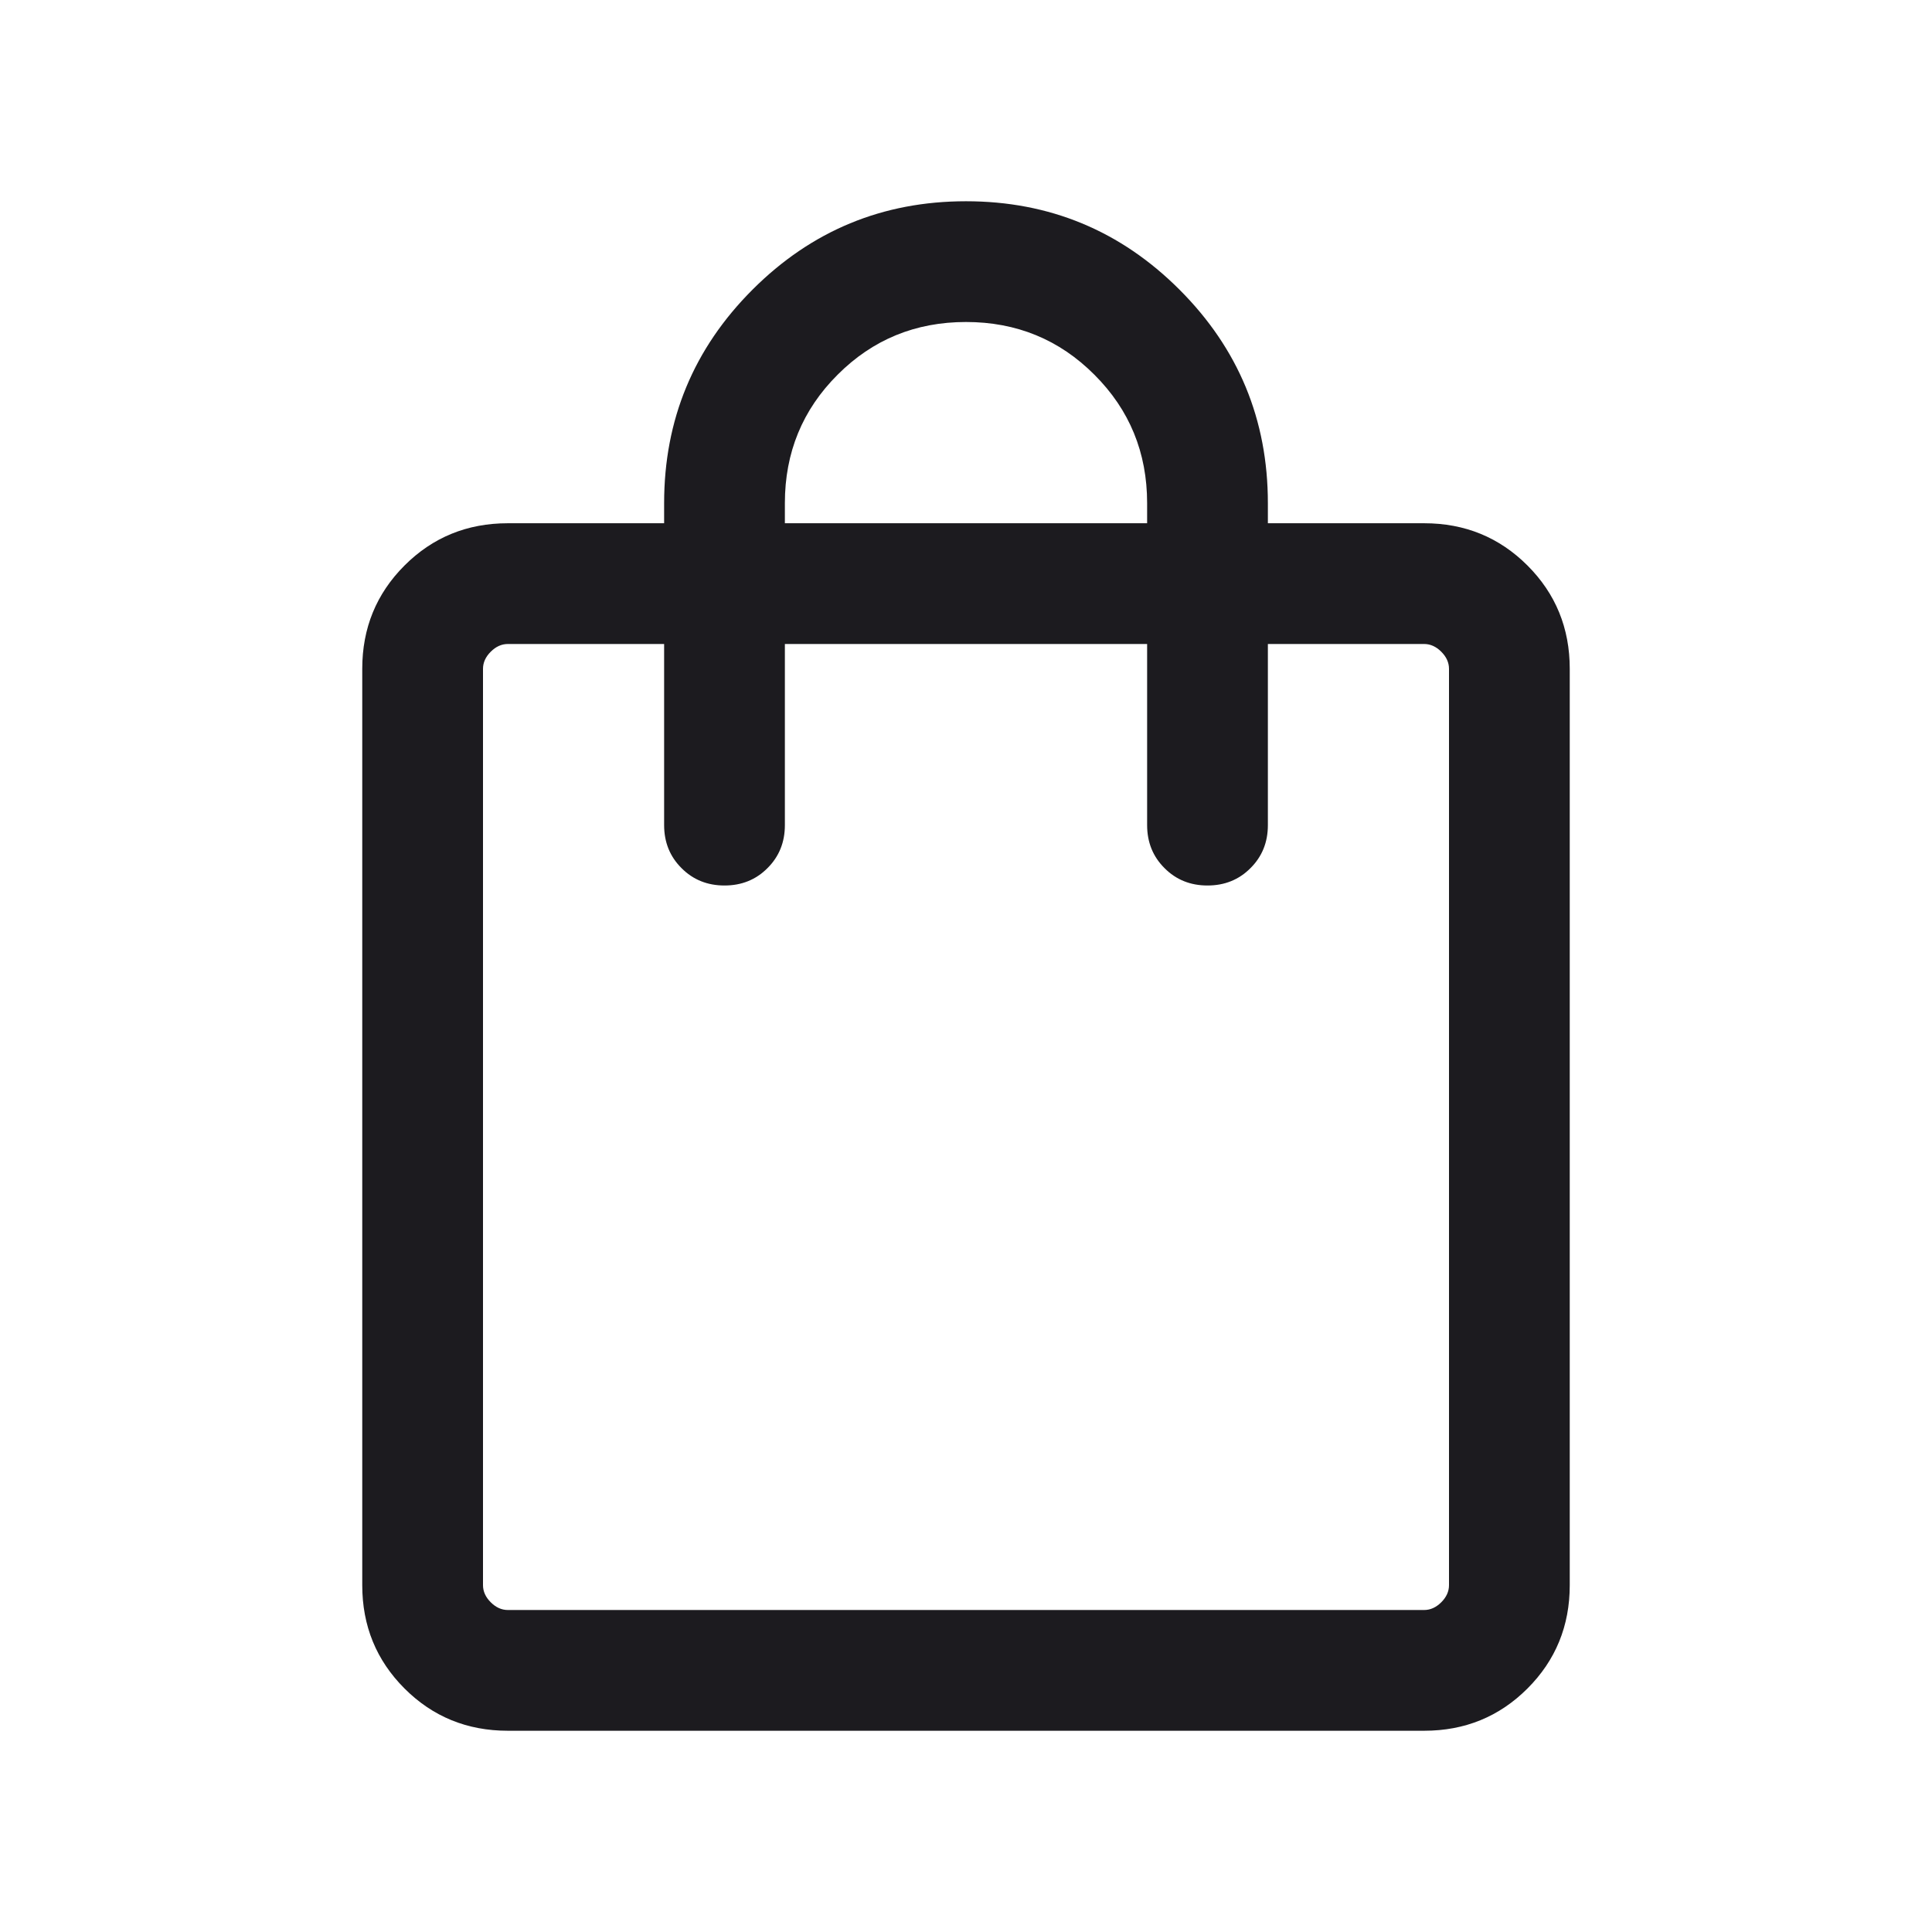
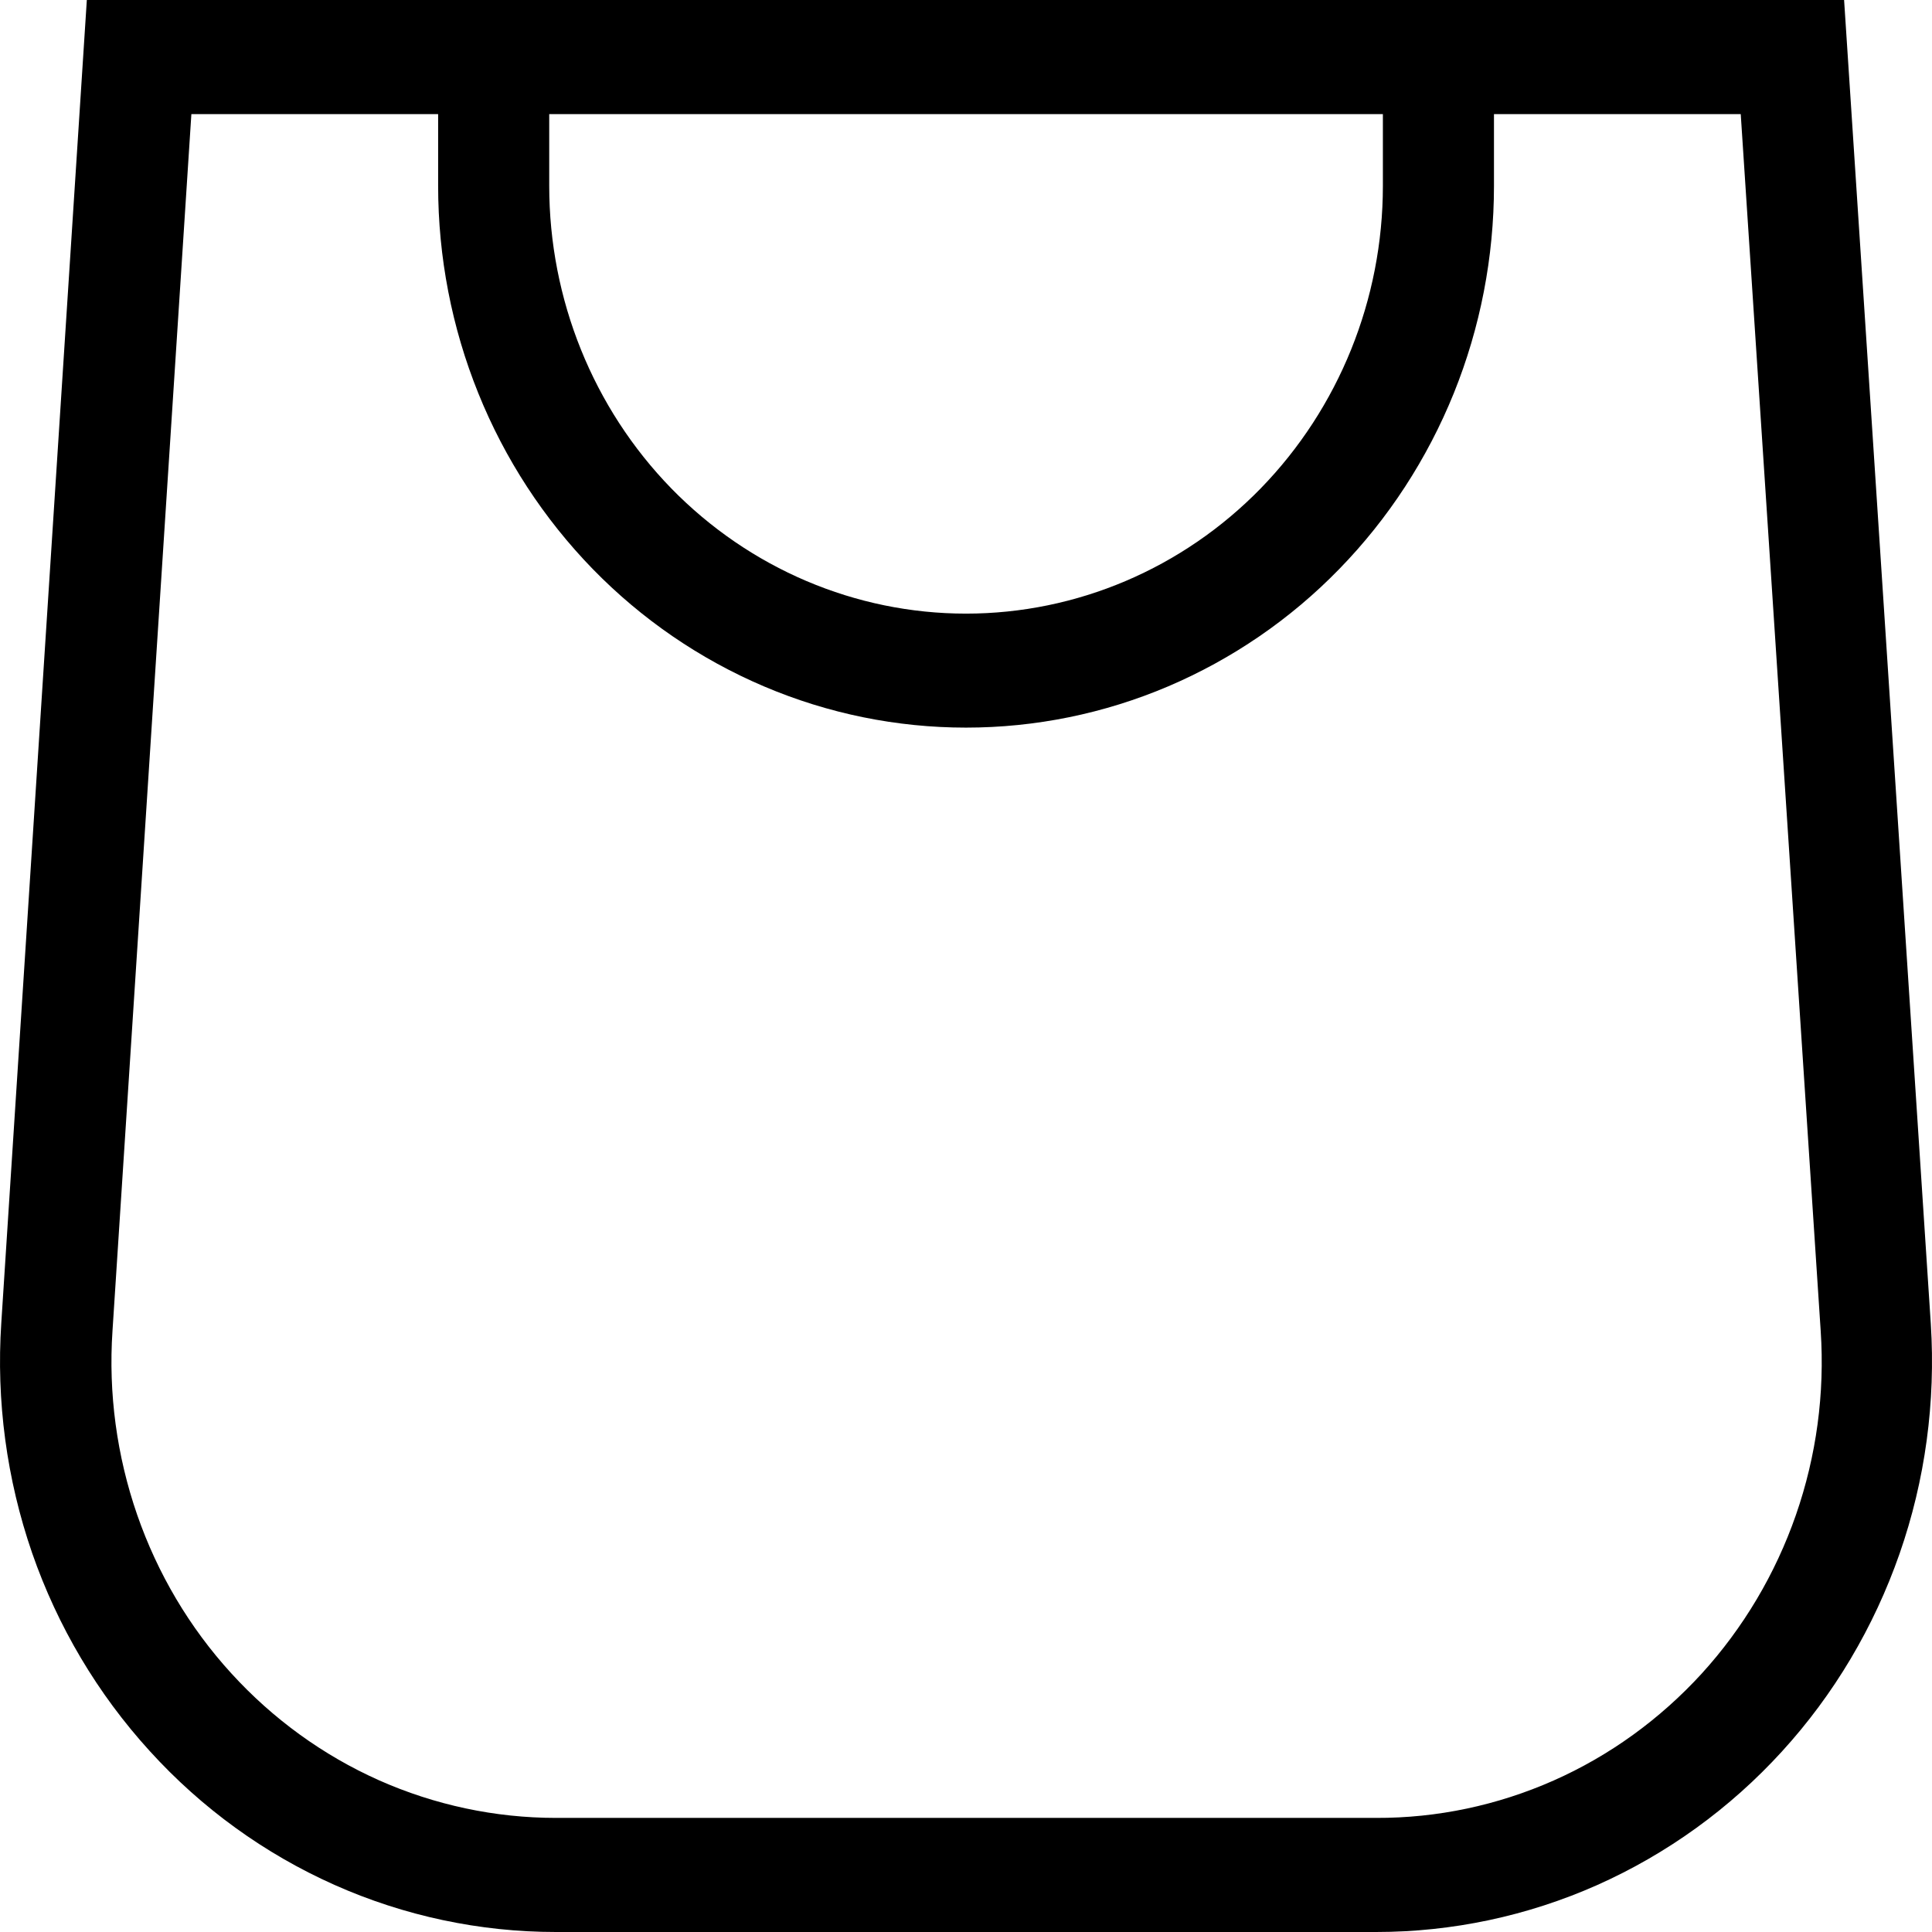
- <svg xmlns="http://www.w3.org/2000/svg" width="24" height="24" viewBox="0 0 24 24" fill="none">
-   <mask id="mask0_35660_395318" style="mask-type:alpha" maskUnits="userSpaceOnUse" x="0" y="0" width="24" height="24">
-     <rect width="24" height="24" fill="#D9D9D9" />
-   </mask>
-   <g mask="url(#mask0_35660_395318)">
-     <path d="M6.308 21.5C5.803 21.5 5.375 21.325 5.025 20.975C4.675 20.625 4.5 20.197 4.5 19.692V8.308C4.5 7.803 4.675 7.375 5.025 7.025C5.375 6.675 5.803 6.5 6.308 6.5H8.25V6.25C8.25 5.214 8.616 4.33 9.348 3.598C10.08 2.866 10.964 2.5 12 2.5C13.036 2.5 13.92 2.866 14.652 3.598C15.384 4.33 15.75 5.214 15.75 6.25V6.5H17.692C18.197 6.5 18.625 6.675 18.975 7.025C19.325 7.375 19.5 7.803 19.5 8.308V19.692C19.5 20.197 19.325 20.625 18.975 20.975C18.625 21.325 18.197 21.5 17.692 21.5H6.308ZM6.308 20H17.692C17.769 20 17.84 19.968 17.904 19.904C17.968 19.84 18 19.769 18 19.692V8.308C18 8.231 17.968 8.16 17.904 8.096C17.84 8.032 17.769 8 17.692 8H15.75V10.25C15.75 10.463 15.678 10.641 15.534 10.784C15.391 10.928 15.213 11 15 11C14.787 11 14.609 10.928 14.466 10.784C14.322 10.641 14.25 10.463 14.25 10.25V8H9.75V10.25C9.75 10.463 9.678 10.641 9.534 10.784C9.391 10.928 9.213 11 9 11C8.787 11 8.609 10.928 8.466 10.784C8.322 10.641 8.25 10.463 8.25 10.25V8H6.308C6.231 8 6.16 8.032 6.096 8.096C6.032 8.16 6 8.231 6 8.308V19.692C6 19.769 6.032 19.84 6.096 19.904C6.16 19.968 6.231 20 6.308 20ZM9.75 6.5H14.25V6.25C14.25 5.623 14.032 5.091 13.595 4.655C13.159 4.218 12.627 4 12 4C11.373 4 10.841 4.218 10.405 4.655C9.968 5.091 9.75 5.623 9.75 6.25V6.5Z" fill="#1C1B1F" />
-   </g>
+ <svg xmlns="http://www.w3.org/2000/svg" viewBox="0 0 18 18">
+   <path fill-rule="evenodd" clip-rule="evenodd" d="M4.082 0H0.809L0.012 12.326C-0.036 13.052 0.062 13.781 0.299 14.468C0.537 15.154 0.91 15.782 1.395 16.314C1.879 16.847 2.465 17.271 3.116 17.561C3.767 17.851 4.47 18 5.179 18H12.821C13.53 18 14.232 17.851 14.882 17.562C15.532 17.272 16.118 16.849 16.602 16.318C17.087 15.787 17.459 15.16 17.698 14.475C17.937 13.79 18.035 13.062 17.989 12.336L17.181 0H4.082ZM4.082 1.063H1.783L1.048 12.4C1.009 12.981 1.088 13.564 1.278 14.113C1.468 14.661 1.766 15.164 2.154 15.589C2.541 16.014 3.01 16.354 3.53 16.586C4.05 16.817 4.612 16.937 5.179 16.937H12.821C13.39 16.939 13.952 16.82 14.474 16.589C14.996 16.358 15.465 16.018 15.854 15.593C16.242 15.167 16.541 14.664 16.732 14.115C16.923 13.566 17.002 12.982 16.963 12.4L16.218 1.063H13.919V1.732C13.919 2.395 13.792 3.051 13.545 3.663C13.297 4.276 12.935 4.832 12.478 5.301C12.022 5.77 11.479 6.141 10.883 6.395C10.286 6.649 9.646 6.779 9 6.779C8.354 6.779 7.715 6.649 7.118 6.395C6.521 6.141 5.979 5.77 5.522 5.301C5.066 4.832 4.703 4.276 4.456 3.663C4.209 3.051 4.082 2.395 4.082 1.732V1.063ZM12.884 1.063H5.117V1.732C5.117 2.789 5.526 3.802 6.254 4.55C6.983 5.297 7.97 5.717 9 5.717C10.03 5.717 11.018 5.297 11.746 4.55C12.474 3.802 12.884 2.789 12.884 1.732V1.063Z" fill="inherit" />
</svg>
